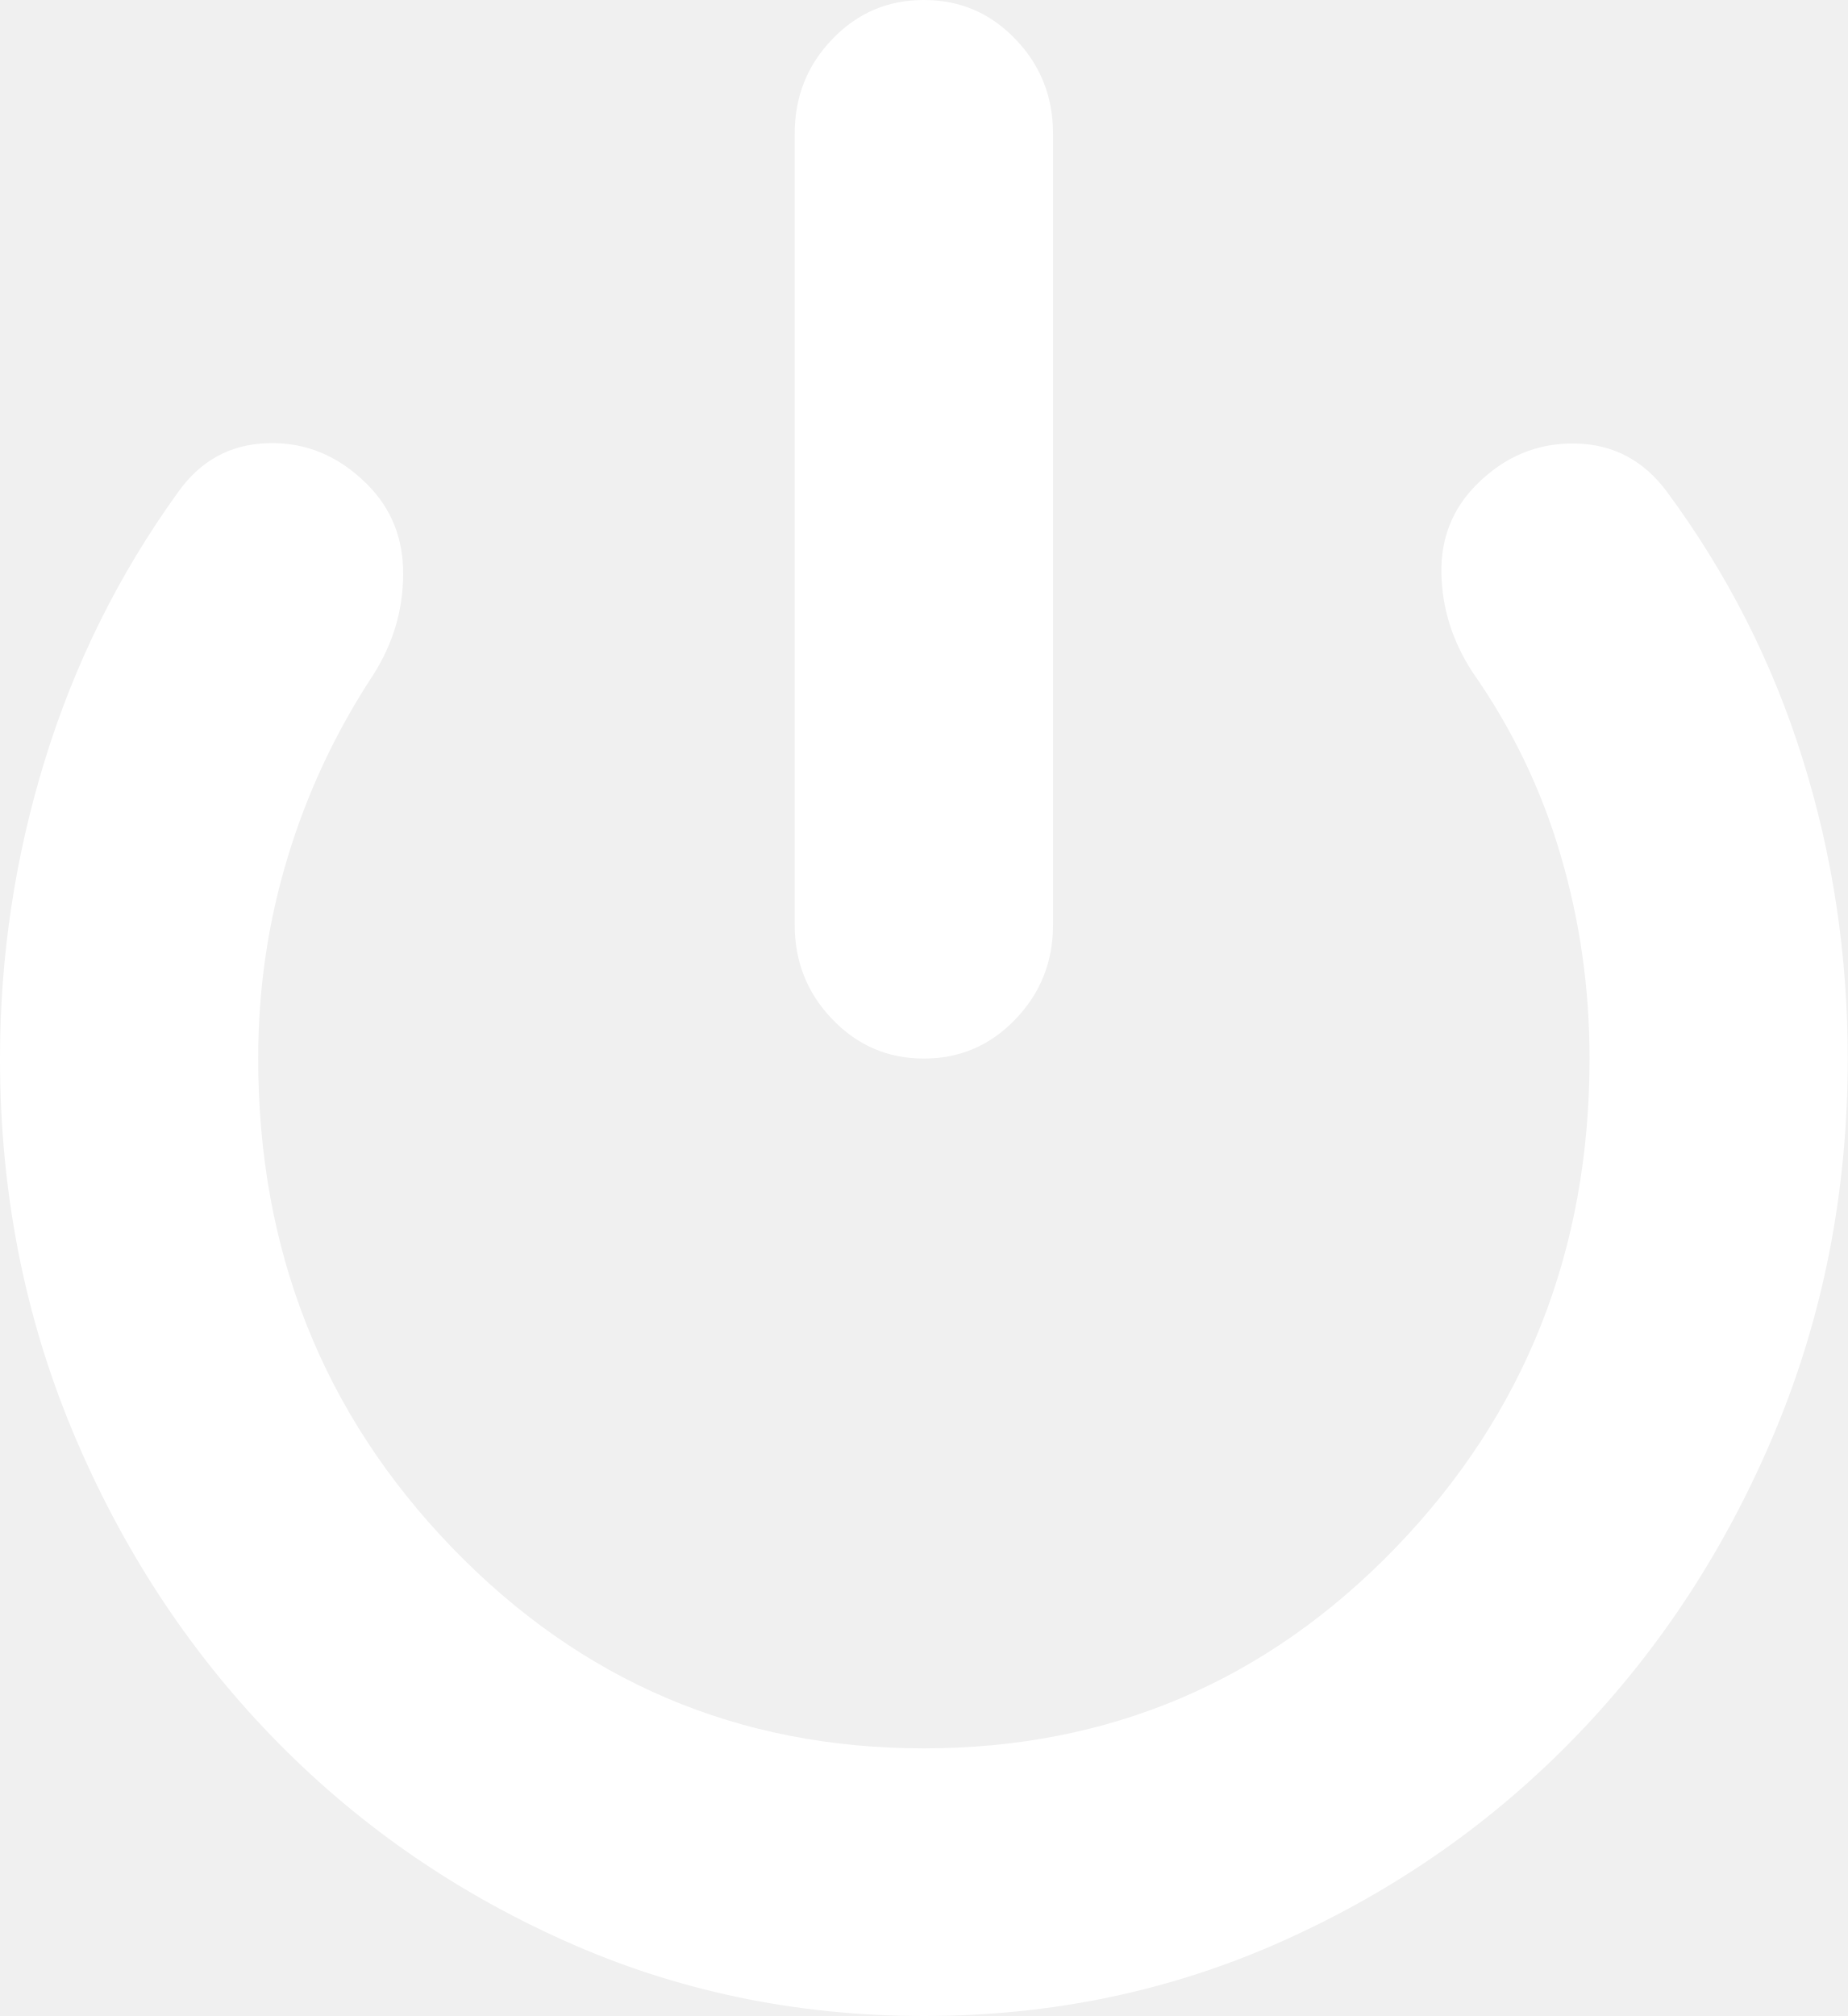
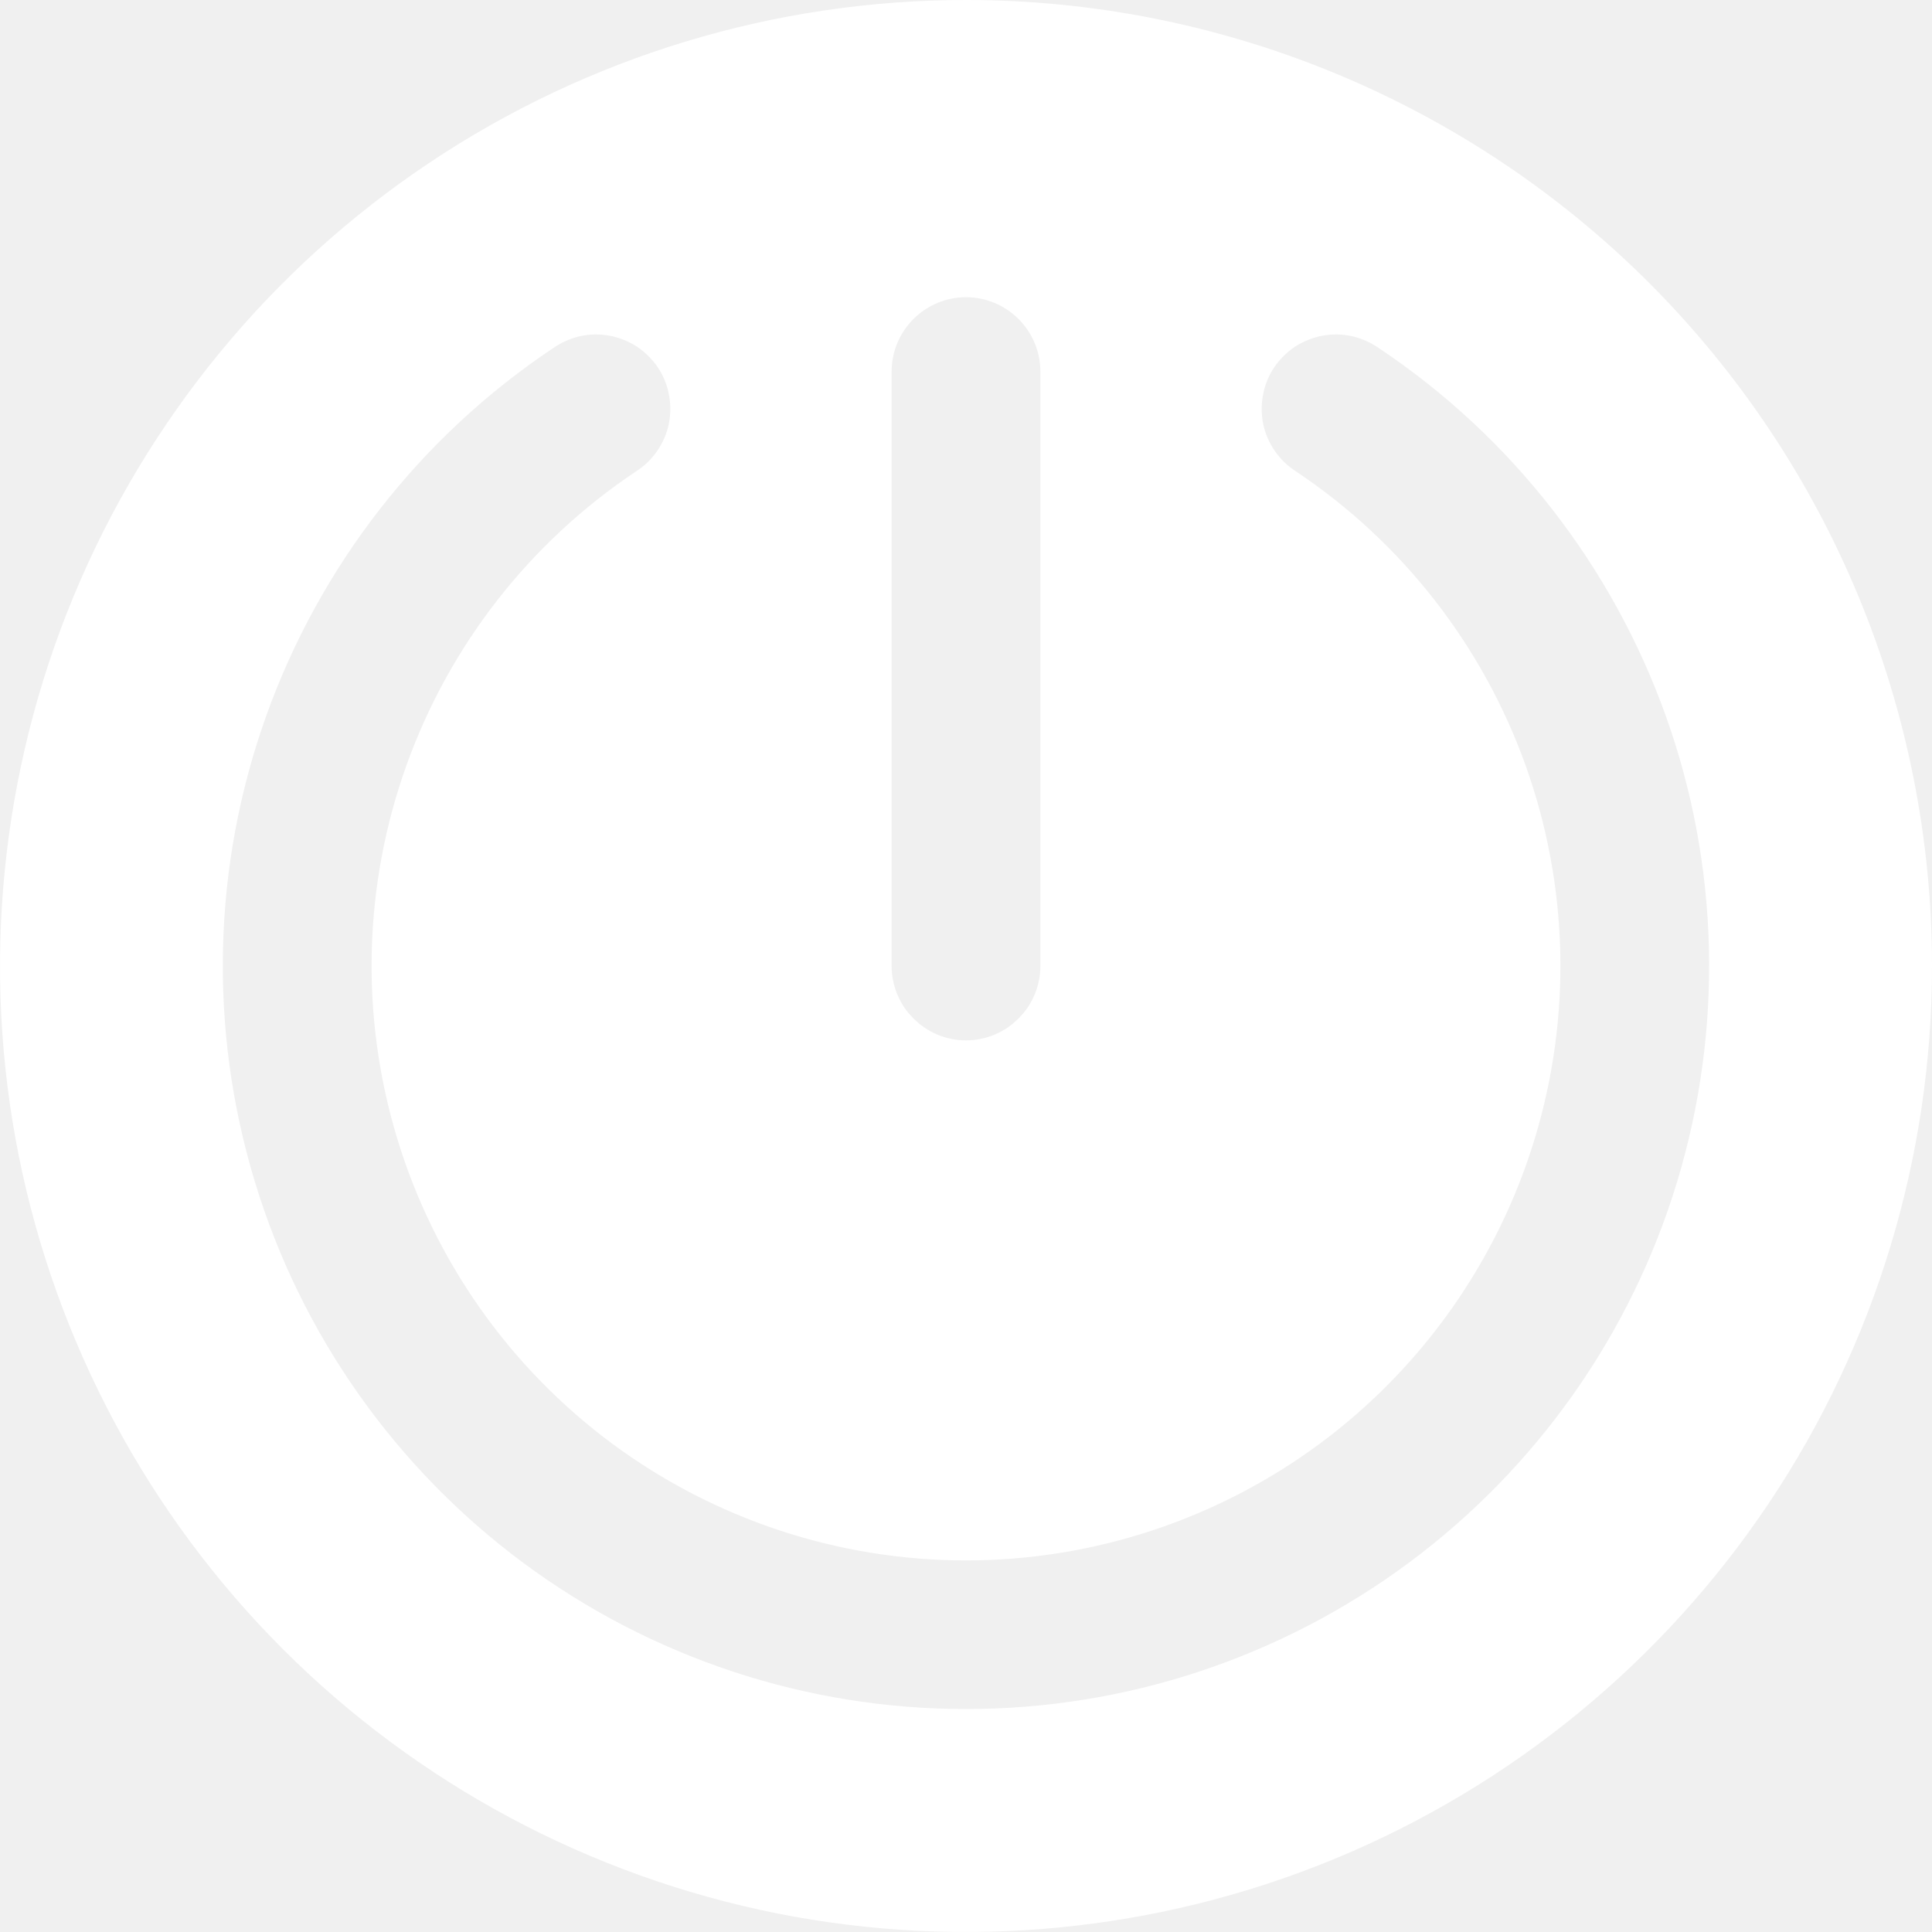
- <svg xmlns="http://www.w3.org/2000/svg" width="11" height="12" viewBox="0 0 11 12" fill="none">
-   <path d="M4.956 6.068C4.806 5.913 4.731 5.725 4.731 5.504V0.797C4.731 0.575 4.806 0.387 4.956 0.232C5.105 0.077 5.286 0 5.5 0C5.714 0 5.895 0.077 6.044 0.232C6.194 0.387 6.269 0.575 6.269 0.797V5.504C6.269 5.725 6.194 5.913 6.044 6.068C5.895 6.223 5.714 6.301 5.5 6.301C5.286 6.301 5.105 6.223 4.956 6.068ZM3.356 11.55C2.69 11.251 2.108 10.844 1.612 10.329C1.116 9.815 0.723 9.213 0.434 8.523C0.145 7.832 0 7.092 0 6.301C0 5.695 0.089 5.104 0.266 4.528C0.443 3.952 0.706 3.421 1.057 2.934C1.191 2.743 1.37 2.644 1.595 2.638C1.819 2.631 2.016 2.713 2.186 2.883C2.33 3.027 2.402 3.206 2.4 3.421C2.399 3.635 2.339 3.834 2.22 4.02C1.998 4.358 1.828 4.72 1.712 5.105C1.595 5.491 1.537 5.889 1.537 6.301C1.537 7.445 1.922 8.415 2.691 9.212C3.46 10.008 4.396 10.407 5.5 10.407C6.604 10.407 7.54 10.008 8.309 9.212C9.078 8.415 9.463 7.445 9.463 6.301C9.463 5.885 9.406 5.482 9.291 5.091C9.177 4.701 9.002 4.337 8.765 3.999C8.647 3.817 8.585 3.622 8.581 3.413C8.577 3.204 8.647 3.027 8.792 2.883C8.957 2.718 9.152 2.636 9.376 2.64C9.601 2.643 9.783 2.739 9.922 2.925C10.282 3.412 10.552 3.942 10.731 4.516C10.911 5.09 11 5.685 11 6.301C11 7.092 10.855 7.832 10.566 8.523C10.277 9.213 9.884 9.815 9.388 10.329C8.892 10.844 8.31 11.251 7.644 11.55C6.978 11.85 6.263 12 5.5 12C4.737 12 4.022 11.85 3.356 11.55Z" fill="white" />
+ <svg xmlns="http://www.w3.org/2000/svg" width="12" height="12" viewBox="0 0 12 12" fill="none">
+   <path d="M6 0C4.813 0 3.653 0.352 2.667 1.011C1.68 1.67 0.911 2.608 0.457 3.704C0.003 4.8 -0.116 6.007 0.115 7.171C0.347 8.334 0.918 9.404 1.757 10.243C2.596 11.082 3.666 11.653 4.829 11.885C5.993 12.116 7.2 11.997 8.296 11.543C9.392 11.089 10.329 10.32 10.989 9.333C11.648 8.347 12 7.187 12 6C12 4.409 11.368 2.883 10.243 1.757C9.117 0.632 7.591 0 6 0ZM5.538 2.308C5.538 2.185 5.587 2.068 5.674 1.981C5.76 1.895 5.878 1.846 6 1.846C6.122 1.846 6.24 1.895 6.326 1.981C6.413 2.068 6.462 2.185 6.462 2.308V6C6.462 6.122 6.413 6.24 6.326 6.326C6.24 6.413 6.122 6.462 6 6.462C5.878 6.462 5.76 6.413 5.674 6.326C5.587 6.24 5.538 6.122 5.538 6V2.308ZM6 10.615C5.01 10.616 4.046 10.297 3.25 9.707C2.455 9.117 1.87 8.287 1.583 7.34C1.295 6.392 1.32 5.377 1.654 4.445C1.988 3.513 2.612 2.712 3.436 2.162C3.486 2.127 3.543 2.102 3.603 2.088C3.663 2.075 3.725 2.074 3.786 2.085C3.846 2.096 3.904 2.12 3.956 2.153C4.007 2.187 4.051 2.231 4.086 2.282C4.12 2.333 4.144 2.391 4.155 2.452C4.167 2.512 4.166 2.574 4.154 2.634C4.141 2.695 4.116 2.752 4.081 2.802C4.046 2.853 4.001 2.896 3.949 2.929C3.29 3.369 2.791 4.009 2.524 4.755C2.257 5.501 2.237 6.313 2.467 7.071C2.697 7.829 3.164 8.493 3.8 8.965C4.437 9.437 5.208 9.692 6 9.692C6.792 9.692 7.563 9.437 8.2 8.965C8.836 8.493 9.303 7.829 9.533 7.071C9.763 6.313 9.743 5.501 9.476 4.755C9.209 4.009 8.71 3.369 8.051 2.929C7.999 2.896 7.954 2.853 7.919 2.802C7.884 2.752 7.859 2.695 7.846 2.634C7.834 2.574 7.833 2.512 7.845 2.452C7.856 2.391 7.88 2.333 7.914 2.282C7.949 2.231 7.993 2.187 8.044 2.153C8.096 2.12 8.154 2.096 8.214 2.085C8.275 2.074 8.337 2.075 8.397 2.088C8.457 2.102 8.514 2.127 8.564 2.162C9.388 2.712 10.012 3.513 10.346 4.445C10.68 5.377 10.704 6.392 10.417 7.34C10.13 8.287 9.545 9.117 8.75 9.707C7.954 10.297 6.99 10.616 6 10.615Z" fill="white" />
</svg>
